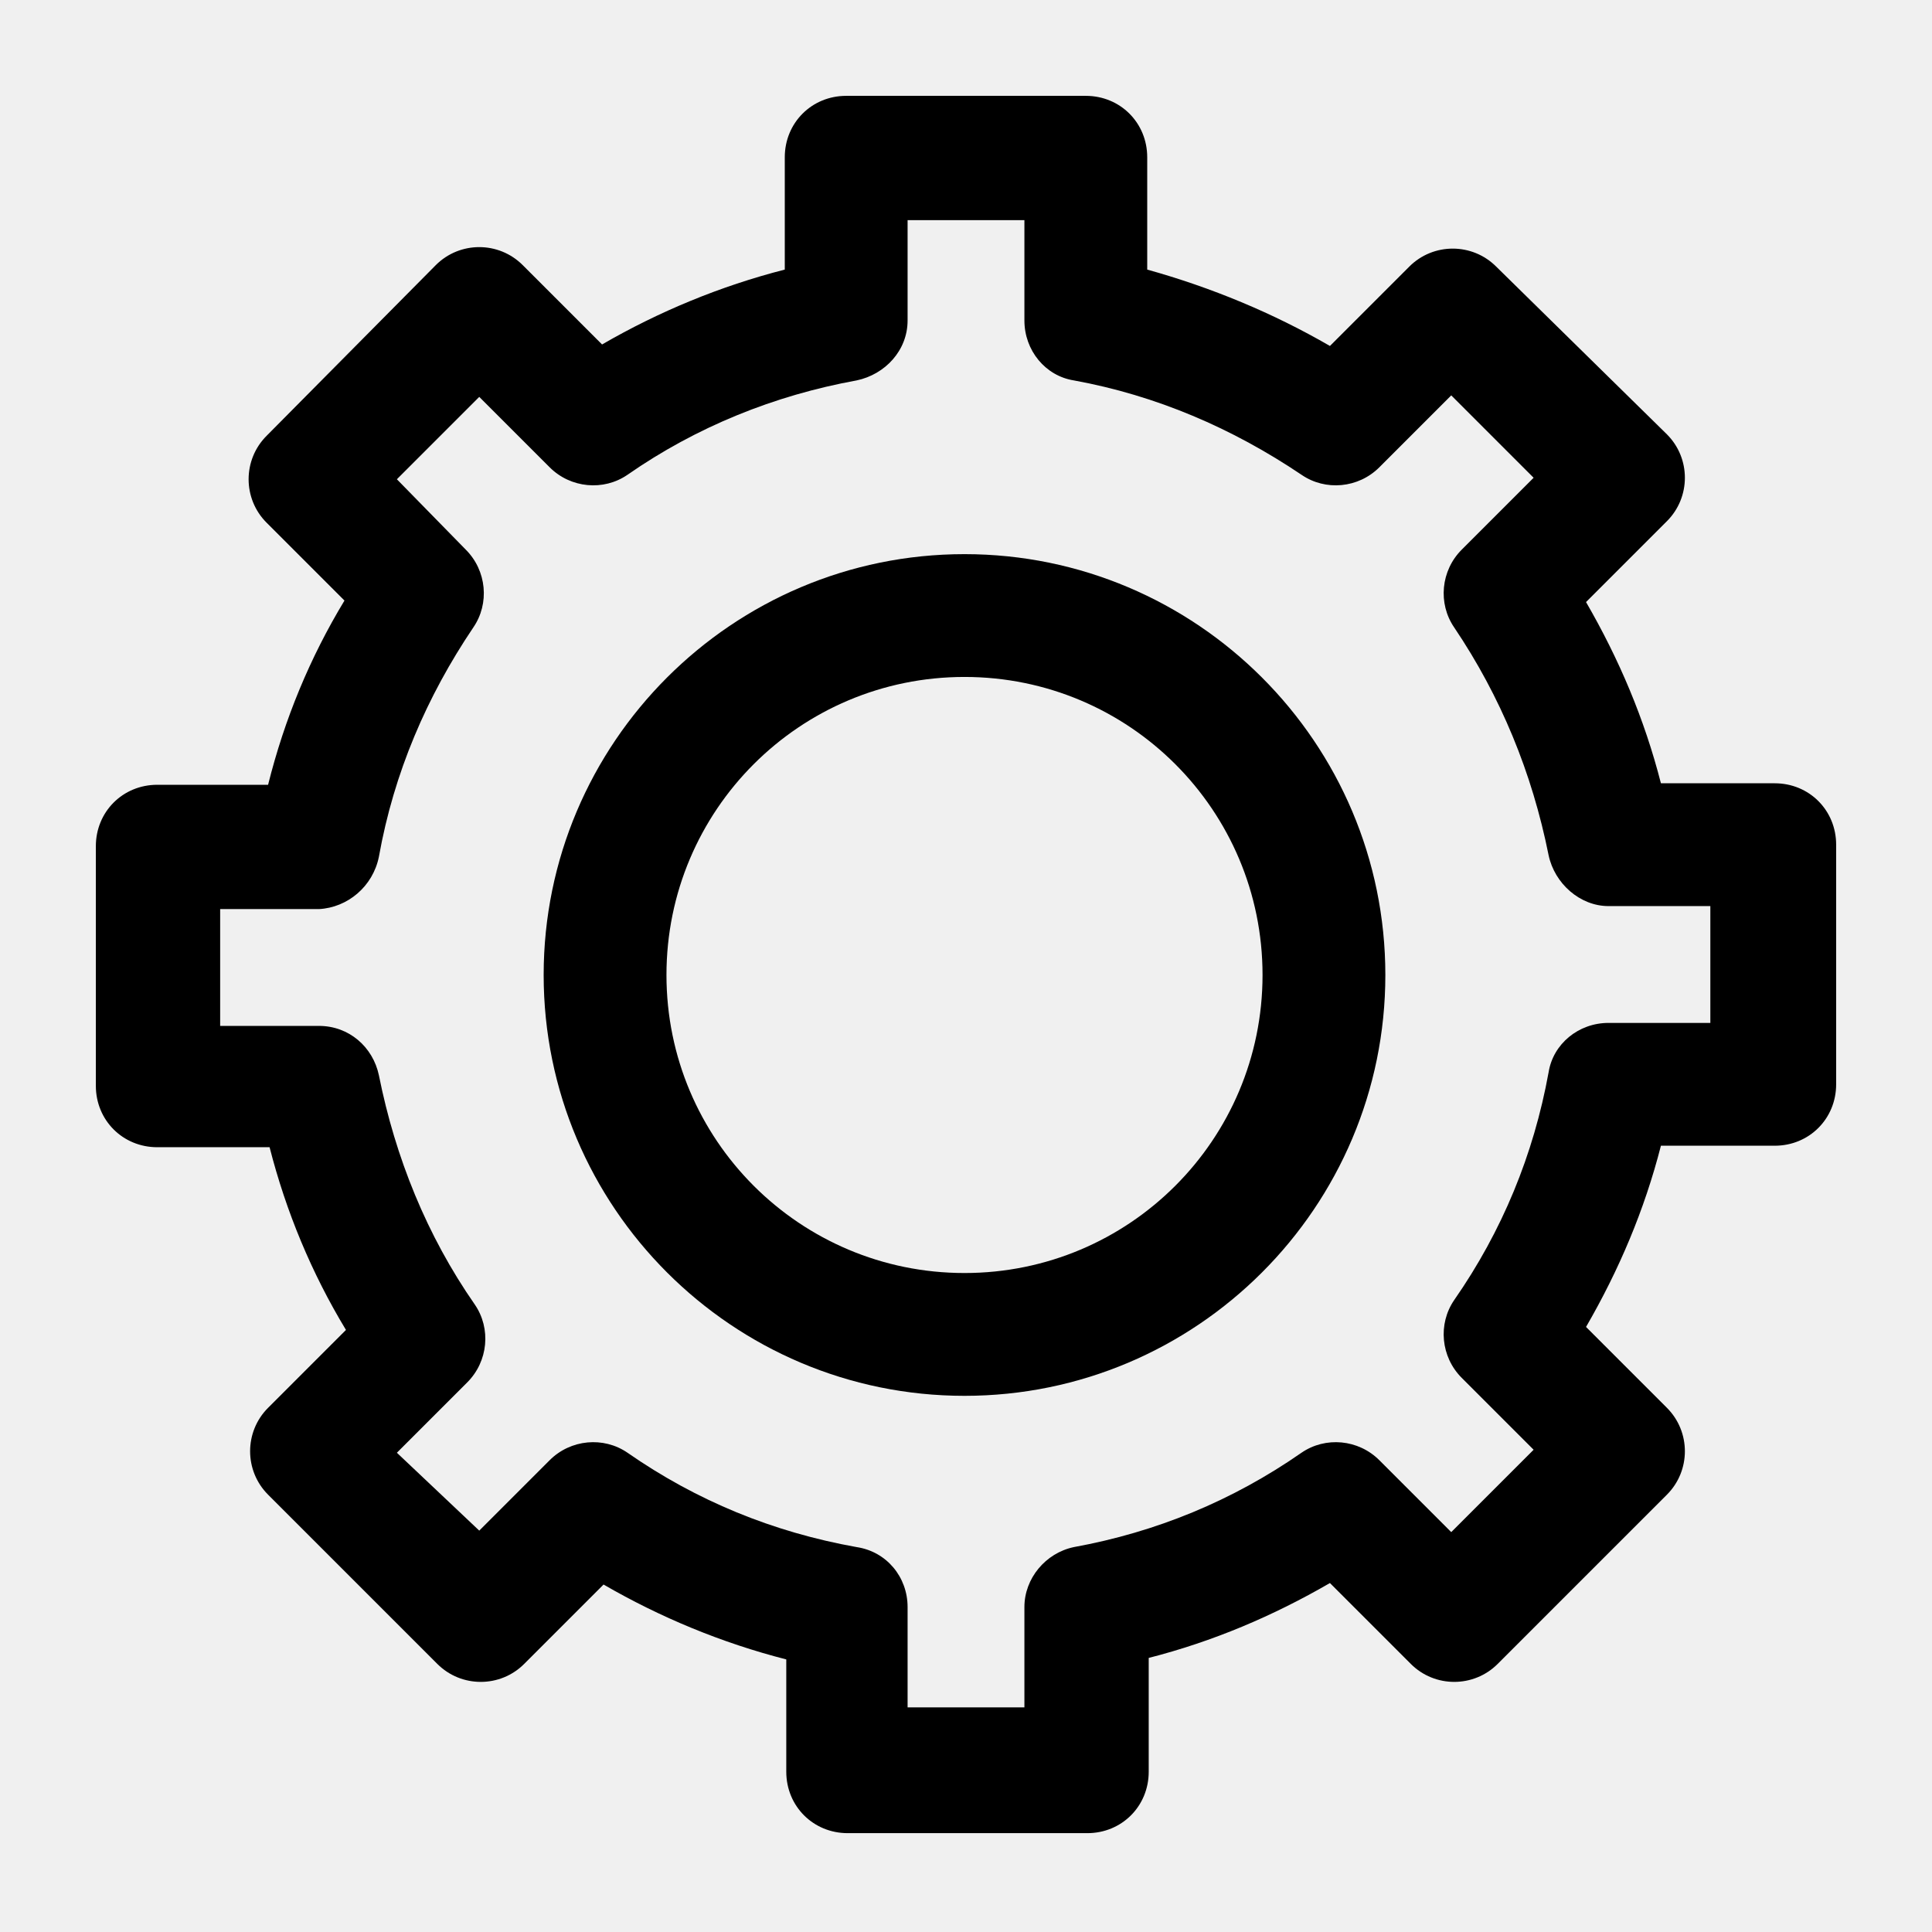
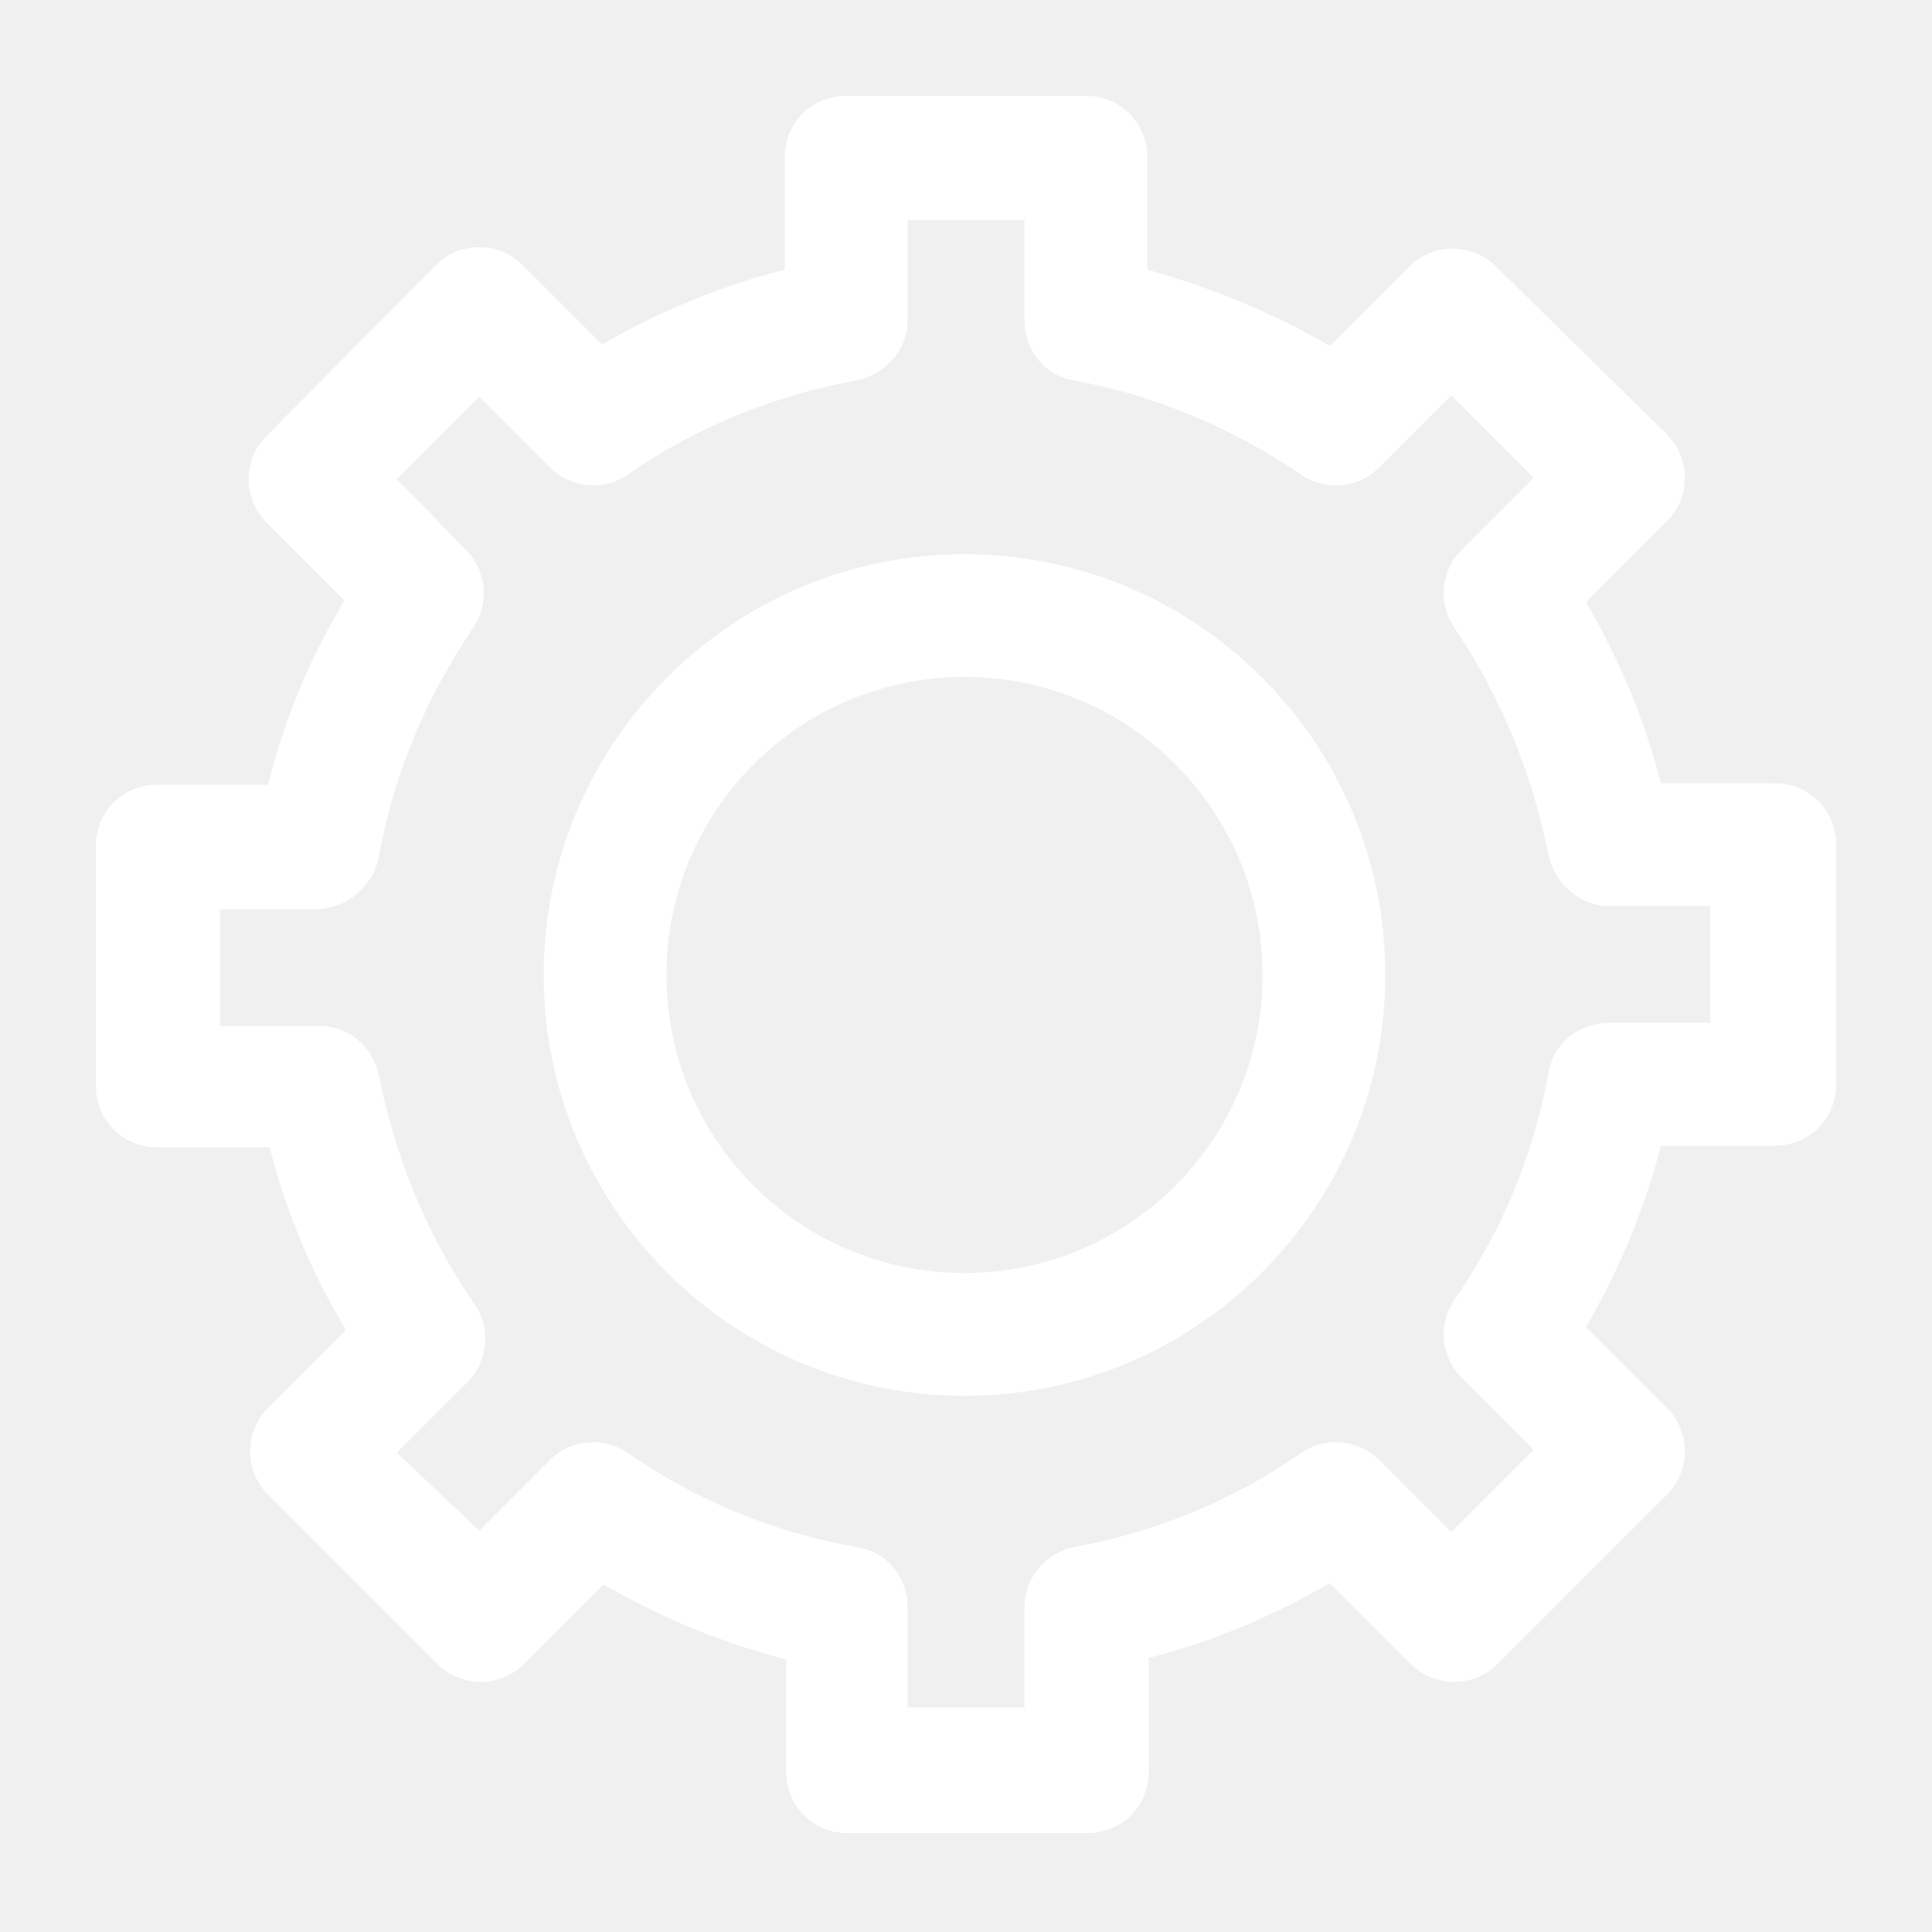
- <svg xmlns="http://www.w3.org/2000/svg" version="1.1" viewBox="0 0 129 129" enable-background="new 0 0 129 129">
+ <svg xmlns="http://www.w3.org/2000/svg" version="1.1" id="Layer_1" x="0px" y="0px" viewBox="0 0 129 129" style="enable-background:new 0 0 129 129;" xml:space="preserve">
+   <style type="text/css">
+ 	.st0{fill:#FFFFFF;}
+ </style>
  <g>
    <g>
-       <path d="m10.5,52.4c-2.3,0-4.1,1.8-4.1,4.1v16c0,2.3 1.8,4.1 4.1,4.1h7.5c1.1,4.3 2.8,8.4 5.1,12.2l-5.2,5.2c-1.6,1.6-1.6,4.2 0,5.8l11.3,11.3c1.6,1.6 4.2,1.6 5.8,0l5.3-5.3c3.8,2.2 7.9,3.9 12.2,5v7.5c0,2.3 1.8,4.1 4.1,4.1h16c2.3,0 4.1-1.8 4.1-4.1v-7.6c4.3-1.1 8.3-2.8 12.1-5l5.4,5.4c1.6,1.6 4.2,1.6 5.8,0l11.3-11.3c1.6-1.6 1.6-4.2 0-5.8l-5.4-5.4c2.2-3.8 3.9-7.8 5-12.1h7.6c2.3,0 4.1-1.8 4.1-4.1v-16c0-2.3-1.8-4.1-4.1-4.1h-7.6c-1.1-4.3-2.8-8.3-5-12.1l5.4-5.4c1.6-1.6 1.6-4.2 0-5.8l-11.4-11.2c-1.6-1.6-4.2-1.6-5.8,0l-5.3,5.3c-3.8-2.2-7.9-3.9-12.2-5.1v-7.5c0-2.3-1.8-4.1-4.1-4.1h-16c-2.3,0-4.1,1.8-4.1,4.1v7.5c-4.3,1.1-8.4,2.8-12.2,5l-5.3-5.3c-1.6-1.6-4.2-1.6-5.8,0l-11.3,11.4c-1.6,1.6-1.6,4.2 0,5.8l5.2,5.2c-2.3,3.8-4,7.9-5.1,12.3h-7.4zm14.8,4.8c1-5.6 3.2-10.7 6.3-15.3 1.1-1.6 0.9-3.8-0.5-5.2l-4.6-4.7 5.5-5.5 4.7,4.7c1.4,1.4 3.6,1.6 5.2,0.5 4.6-3.2 9.8-5.3 15.3-6.3 1.9-0.4 3.4-2 3.4-4v-6.7h7.8v6.7c0,2 1.4,3.7 3.3,4 5.5,1 10.6,3.2 15.2,6.3 1.6,1.1 3.8,0.9 5.2-0.5l4.8-4.8 5.5,5.5-4.8,4.8c-1.4,1.4-1.6,3.6-0.5,5.2 3.1,4.6 5.2,9.7 6.3,15.2 0.4,1.9 2.1,3.4 4,3.4h6.8v7.8h-6.8c-2,0-3.7,1.4-4,3.3-1,5.5-3.1,10.6-6.3,15.2-1.1,1.6-0.9,3.8 0.5,5.2l4.8,4.8-5.5,5.5-4.8-4.8c-1.4-1.4-3.6-1.6-5.2-0.5-4.6,3.2-9.7,5.3-15.2,6.3-1.9,0.4-3.3,2.1-3.3,4v6.7h-7.8v-6.7c0-2-1.4-3.7-3.4-4-5.6-1-10.7-3.1-15.3-6.3-1.6-1.1-3.8-0.9-5.2,0.5l-4.7,4.7-5.5-5.2 4.7-4.7c1.4-1.4 1.6-3.6 0.5-5.2-3.2-4.6-5.3-9.8-6.4-15.3-0.4-1.9-2-3.3-4-3.3h-6.6v-7.8h6.6c1.9-0.1 3.6-1.5 4-3.5z" />
-       <path d="m64.4,93.2c15.5,0 28.1-12.6 28.1-28.1s-12.6-28.1-28.1-28.1-28.1,12.6-28.1,28.1 12.6,28.1 28.1,28.1zm0-48c11,0 19.9,8.9 19.9,19.9s-8.9,19.9-19.9,19.9-19.9-8.9-19.9-19.9 8.9-19.9 19.9-19.9z" />
+       <path class="st0" d="M10.5,52.4c-2.3,0-4.1,1.8-4.1,4.1v16c0,2.3,1.8,4.1,4.1,4.1H18c1.1,4.3,2.8,8.4,5.1,12.2L17.9,94    c-1.6,1.6-1.6,4.2,0,5.8l11.3,11.3c1.6,1.6,4.2,1.6,5.8,0l5.3-5.3c3.8,2.2,7.9,3.9,12.2,5v7.5c0,2.3,1.8,4.1,4.1,4.1h16    c2.3,0,4.1-1.8,4.1-4.1v-7.6c4.3-1.1,8.3-2.8,12.1-5l5.4,5.4c1.6,1.6,4.2,1.6,5.8,0l11.3-11.3c1.6-1.6,1.6-4.2,0-5.8l-5.4-5.4    c2.2-3.8,3.9-7.8,5-12.1h7.6c2.3,0,4.1-1.8,4.1-4.1v-16c0-2.3-1.8-4.1-4.1-4.1h-7.6c-1.1-4.3-2.8-8.3-5-12.1l5.4-5.4    c1.6-1.6,1.6-4.2,0-5.8L99.9,17.8c-1.6-1.6-4.2-1.6-5.8,0l-5.3,5.3c-3.8-2.2-7.9-3.9-12.2-5.1v-7.5c0-2.3-1.8-4.1-4.1-4.1h-16    c-2.3,0-4.1,1.8-4.1,4.1V18c-4.3,1.1-8.4,2.8-12.2,5l-5.3-5.3c-1.6-1.6-4.2-1.6-5.8,0L17.8,29.1c-1.6,1.6-1.6,4.2,0,5.8l5.2,5.2    c-2.3,3.8-4,7.9-5.1,12.3C17.9,52.4,10.5,52.4,10.5,52.4z M25.3,57.2c1-5.6,3.2-10.7,6.3-15.3c1.1-1.6,0.9-3.8-0.5-5.2L26.5,32    l5.5-5.5l4.7,4.7c1.4,1.4,3.6,1.6,5.2,0.5c4.6-3.2,9.8-5.3,15.3-6.3c1.9-0.4,3.4-2,3.4-4v-6.7h7.8v6.7c0,2,1.4,3.7,3.3,4    c5.5,1,10.6,3.2,15.2,6.3c1.6,1.1,3.8,0.9,5.2-0.5l4.8-4.8l5.5,5.5l-4.8,4.8c-1.4,1.4-1.6,3.6-0.5,5.2c3.1,4.6,5.2,9.7,6.3,15.2    c0.4,1.9,2.1,3.4,4,3.4h6.8v7.8h-6.8c-2,0-3.7,1.4-4,3.3c-1,5.5-3.1,10.6-6.3,15.2c-1.1,1.6-0.9,3.8,0.5,5.2l4.8,4.8l-5.5,5.5    l-4.8-4.8c-1.4-1.4-3.6-1.6-5.2-0.5c-4.6,3.2-9.7,5.3-15.2,6.3c-1.9,0.4-3.3,2.1-3.3,4v6.7h-7.8v-6.7c0-2-1.4-3.7-3.4-4    c-5.6-1-10.7-3.1-15.3-6.3c-1.6-1.1-3.8-0.9-5.2,0.5l-4.7,4.7L26.5,97l4.7-4.7c1.4-1.4,1.6-3.6,0.5-5.2c-3.2-4.6-5.3-9.8-6.4-15.3    c-0.4-1.9-2-3.3-4-3.3h-6.6v-7.8h6.6C23.2,60.6,24.9,59.2,25.3,57.2z" />
+       <path class="st0" d="M64.4,93.2c15.5,0,28.1-12.6,28.1-28.1S79.9,37,64.4,37S36.3,49.6,36.3,65.1S48.9,93.2,64.4,93.2z M64.4,45.2    c11,0,19.9,8.9,19.9,19.9S75.4,85,64.4,85s-19.9-8.9-19.9-19.9S53.4,45.2,64.4,45.2z" />
    </g>
  </g>
</svg>
